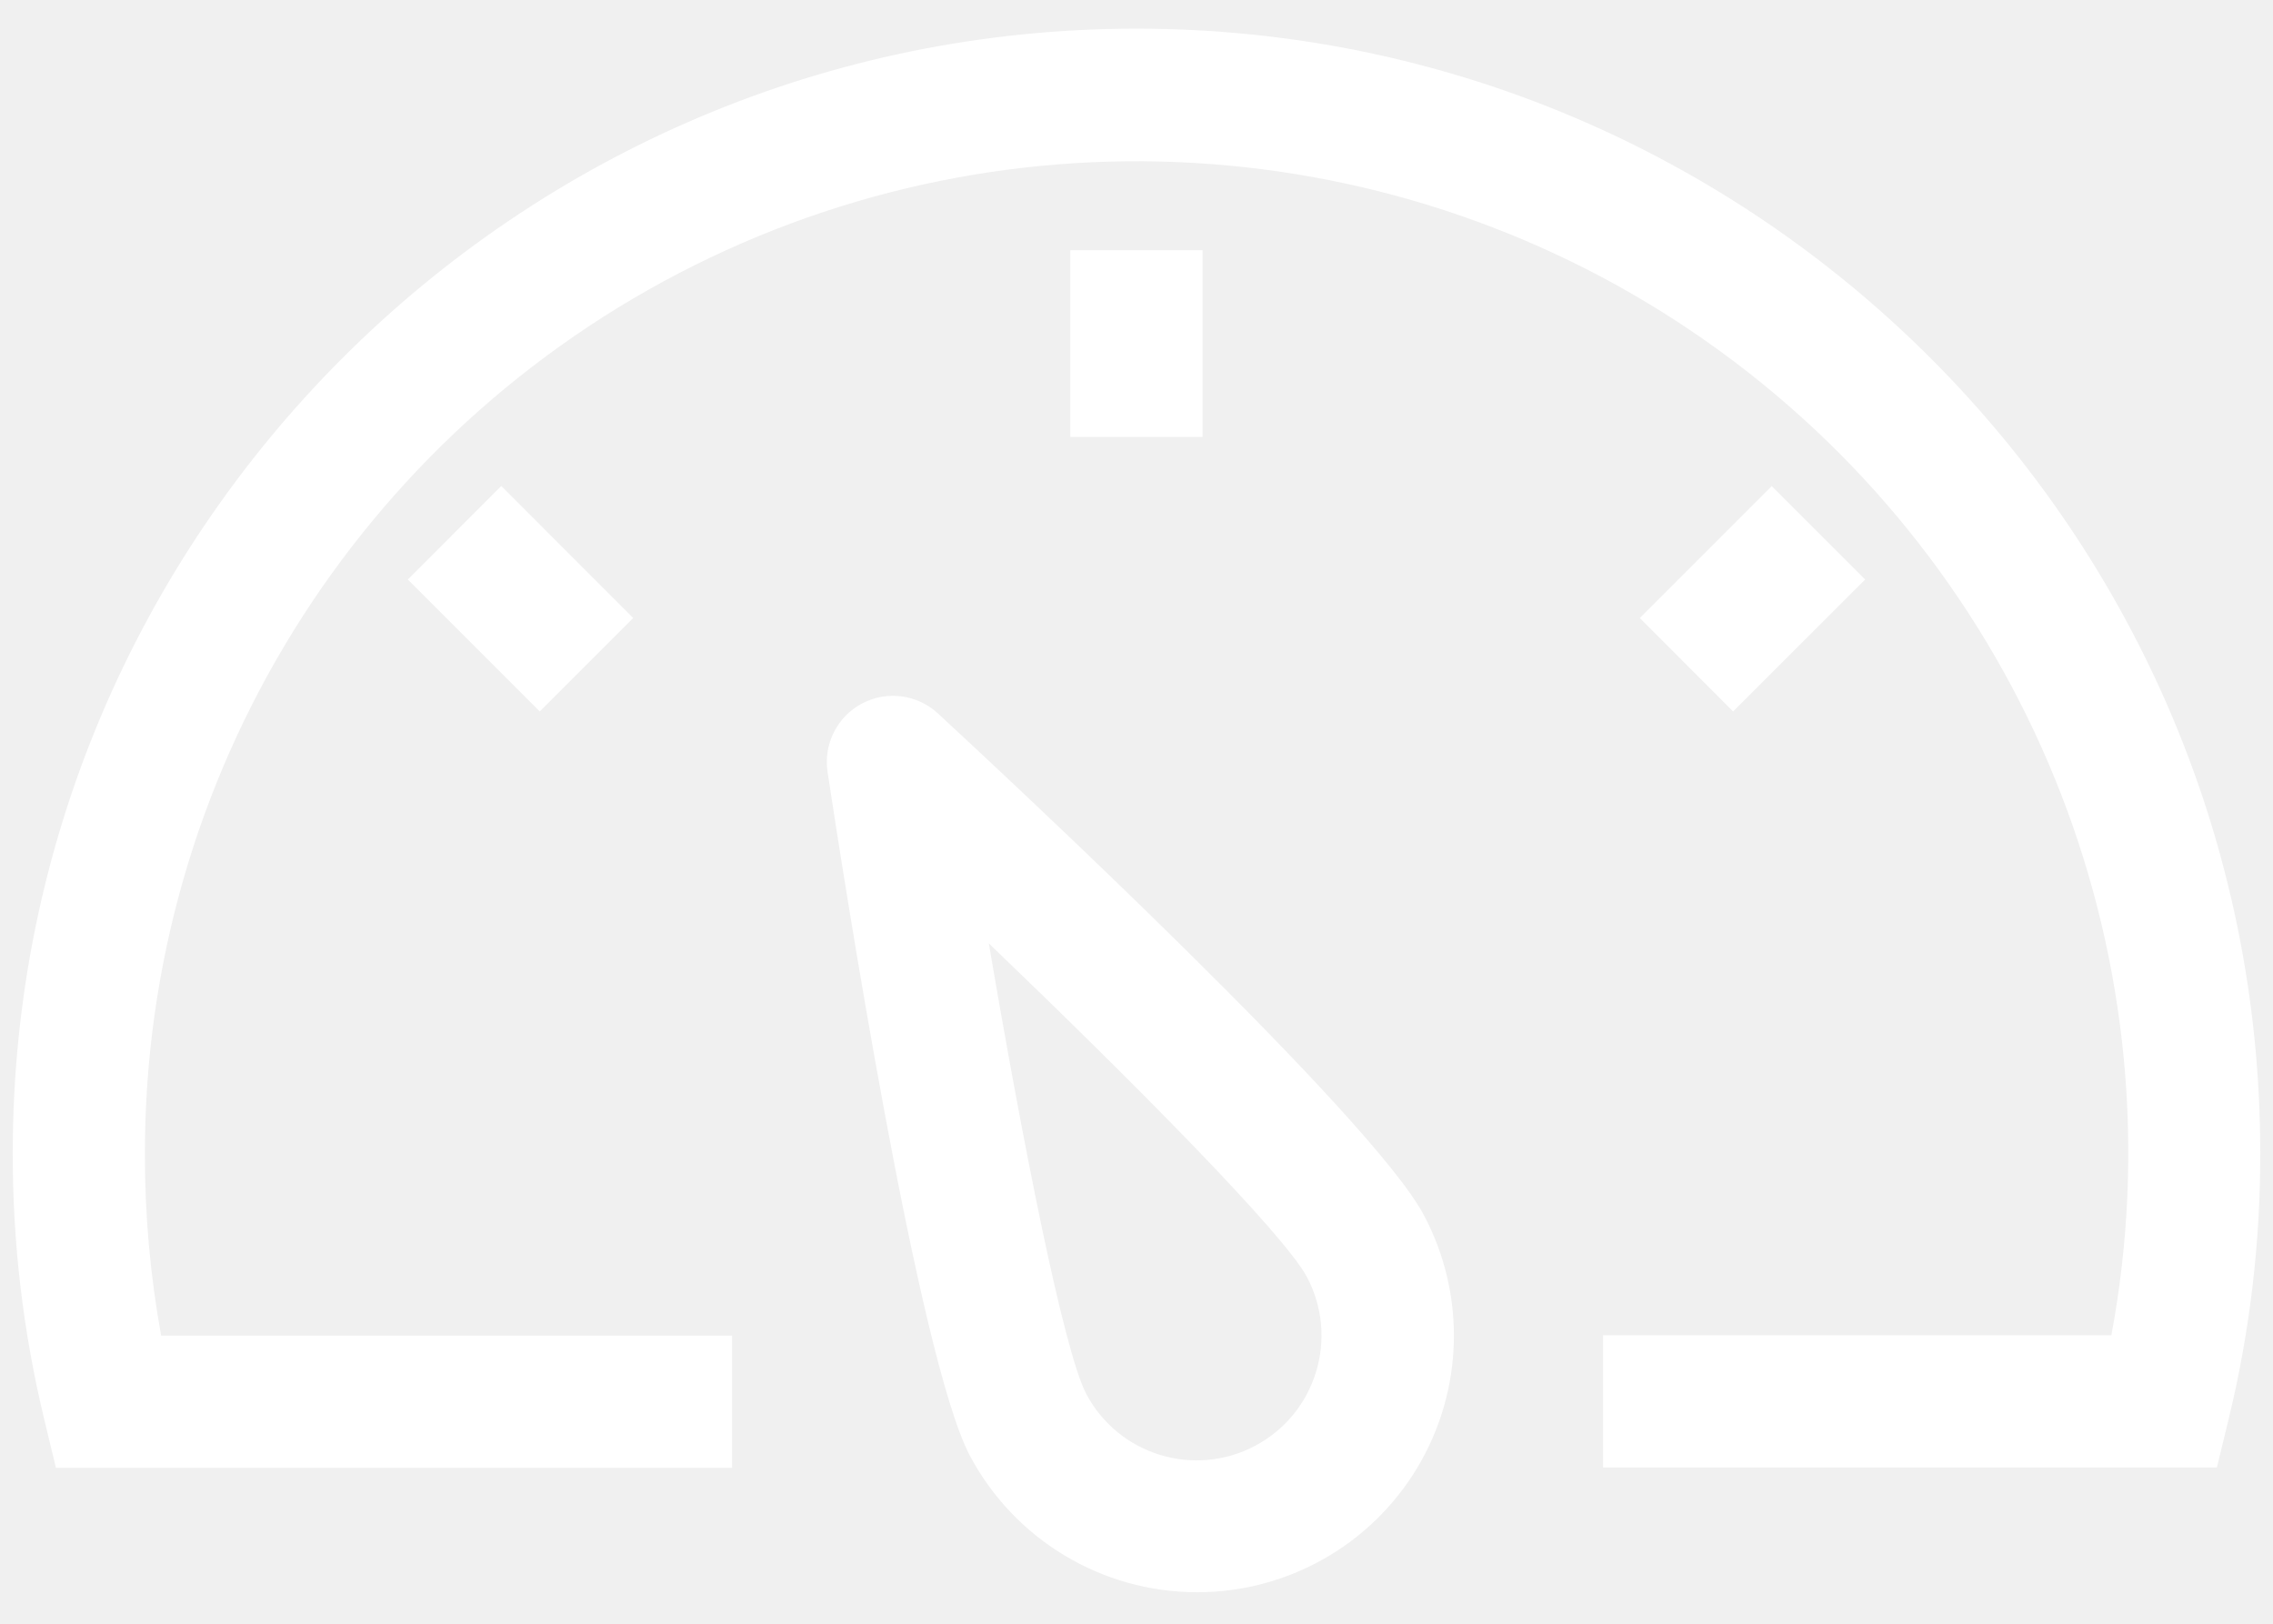
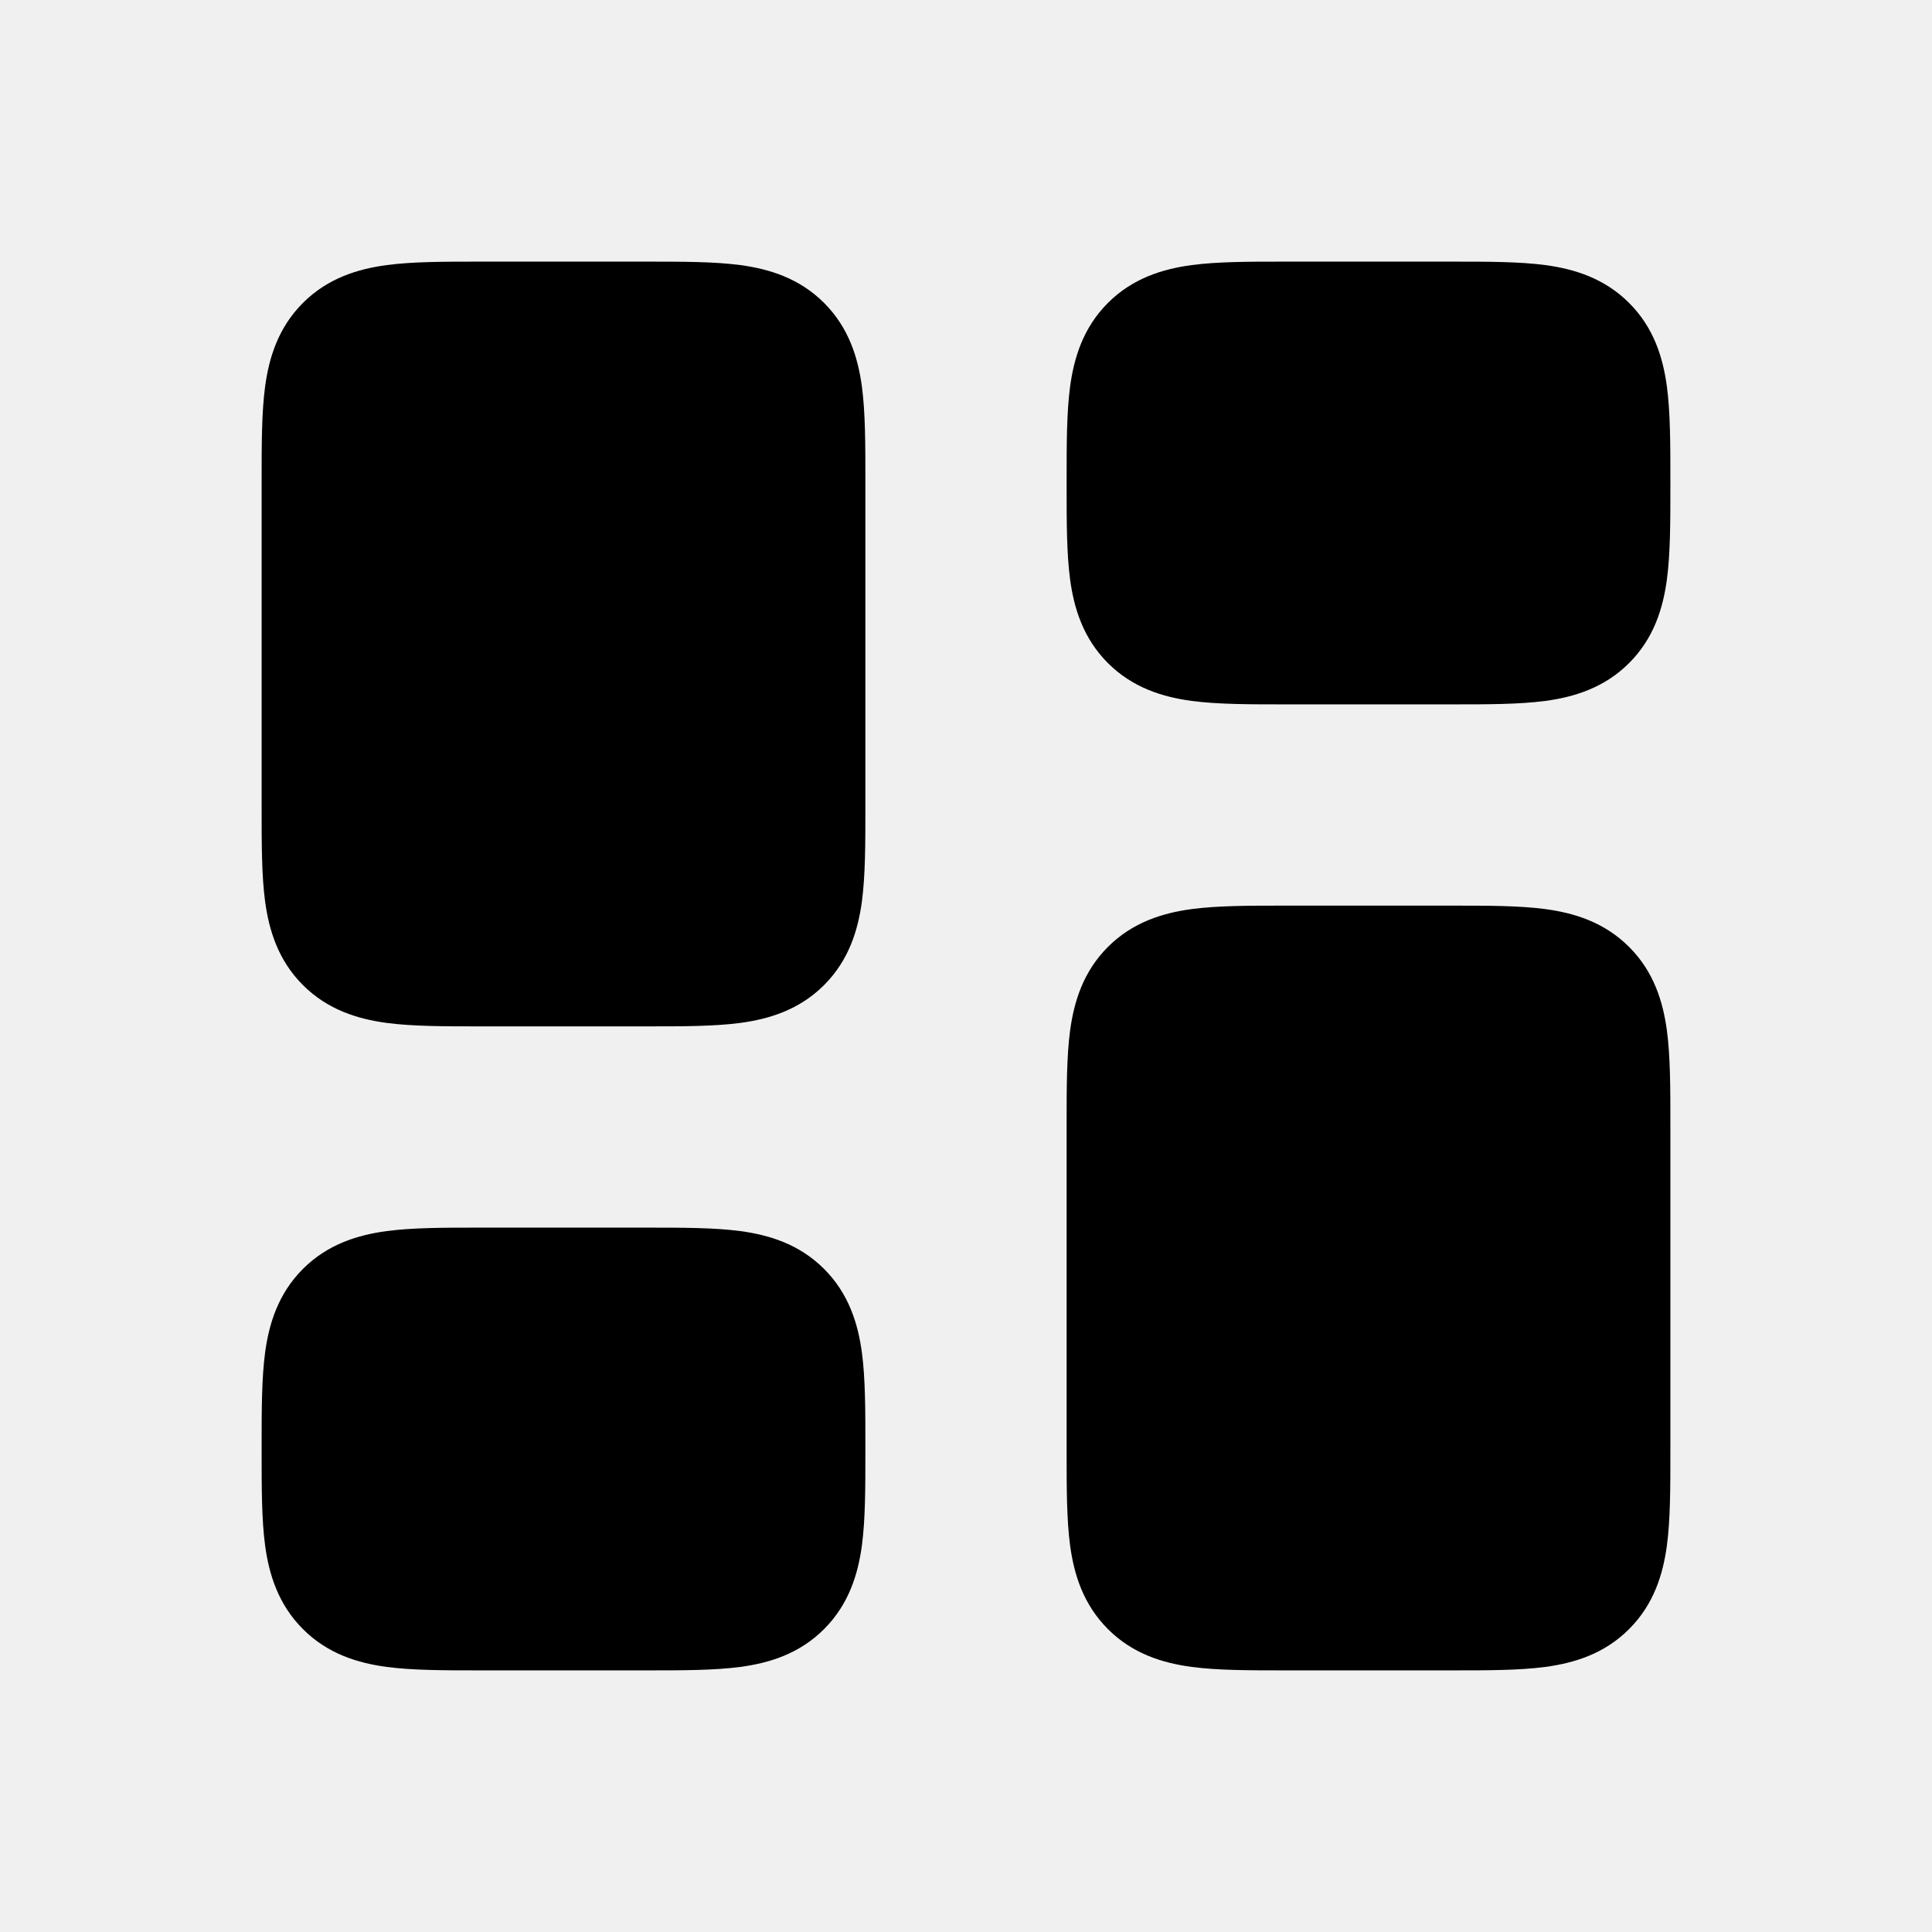
- <svg xmlns="http://www.w3.org/2000/svg" class="ic-icon-svg ic-icon-svg--dashboard" version="1.1" x="0" y="0" viewBox="0 0 280 200" enable-background="new 0 0 280 200" xml:space="preserve" width="280" height="200">
-   <path d="M273.09,180.75H197.47V164.47h62.62A122.16,122.16,0,1,0,17.85,142a124,124,0,0,0,2,22.51H90.18v16.29H6.89l-1.5-6.22A138.51,138.51,0,0,1,1.57,142C1.57,65.64,63.67,3.53,140,3.53S278.43,65.64,278.43,142a137.67,137.67,0,0,1-3.84,32.57ZM66.49,87.63,50.24,71.38,61.75,59.86,78,76.12Zm147,0L202,76.12l16.25-16.25,11.51,11.51ZM131.85,53.82v-23h16.29v23Zm15.63,142.3a31.71,31.71,0,0,1-28-16.81c-6.4-12.08-15.73-72.29-17.54-84.25a8.15,8.15,0,0,1,13.58-7.2c8.88,8.21,53.48,49.72,59.88,61.81a31.61,31.61,0,0,1-27.9,46.45ZM121.81,116.2c4.17,24.56,9.23,50.21,12,55.49A15.35,15.35,0,1,0,161,157.3C158.18,152,139.79,133.44,121.81,116.2Z" fill="#FFFFFF" />
+ <svg xmlns="http://www.w3.org/2000/svg" width="24px" height="24px" viewBox="0 0 24 24" fill="none">
+   <path fill-rule="evenodd" clip-rule="evenodd" d="M14.293 4.293C14 4.586 14 5.057 14 6C14 6.943 14 7.414 14.293 7.707C14.586 8 15.057 8 16 8H18C18.943 8 19.414 8 19.707 7.707C20 7.414 20 6.943 20 6C20 5.057 20 4.586 19.707 4.293C19.414 4 18.943 4 18 4H16C15.057 4 14.586 4 14.293 4.293ZM4.293 16.293C4 16.586 4 17.057 4 18C4 18.943 4 19.414 4.293 19.707C4.586 20 5.057 20 6 20H8C8.943 20 9.414 20 9.707 19.707C10 19.414 10 18.943 10 18C10 17.057 10 16.586 9.707 16.293C9.414 16 8.943 16 8 16H6C5.057 16 4.586 16 4.293 16.293ZM14 14C14 13.057 14 12.586 14.293 12.293C14.586 12 15.057 12 16 12H18C18.943 12 19.414 12 19.707 12.293C20 12.586 20 13.057 20 14V18C20 18.943 20 19.414 19.707 19.707C19.414 20 18.943 20 18 20H16C15.057 20 14.586 20 14.293 19.707C14 19.414 14 18.943 14 18V14ZM4.293 4.293C4 4.586 4 5.057 4 6V10C4 10.943 4 11.414 4.293 11.707C4.586 12 5.057 12 6 12H8C8.943 12 9.414 12 9.707 11.707C10 11.414 10 10.943 10 10V6C10 5.057 10 4.586 9.707 4.293C9.414 4 8.943 4 8 4H6C5.057 4 4.586 4 4.293 4.293Z" fill="black" />
+   <path fill-rule="evenodd" clip-rule="evenodd" d="M4.823 4.823L4.826 4.822C4.828 4.821 4.831 4.819 4.836 4.817C4.858 4.808 4.906 4.793 5.003 4.78C5.213 4.752 5.507 4.75 6 4.75H8C8.493 4.75 8.787 4.752 8.997 4.78C9.094 4.793 9.142 4.808 9.164 4.817C9.169 4.819 9.172 4.821 9.174 4.822L9.177 4.823L9.178 4.826C9.179 4.828 9.181 4.831 9.183 4.836C9.192 4.858 9.207 4.906 9.22 5.003C9.248 5.213 9.25 5.507 9.25 6V10C9.25 10.493 9.248 10.787 9.22 10.997C9.207 11.094 9.192 11.142 9.183 11.164C9.181 11.169 9.179 11.172 9.178 11.174L9.177 11.177L9.174 11.178C9.172 11.179 9.169 11.181 9.164 11.183C9.142 11.192 9.094 11.207 8.997 11.22C8.787 11.248 8.493 11.25 8 11.25H6C5.507 11.25 5.213 11.248 5.003 11.22C4.906 11.207 4.858 11.192 4.836 11.183C4.831 11.181 4.828 11.179 4.826 11.178L4.823 11.177L4.822 11.174C4.821 11.172 4.819 11.169 4.817 11.164C4.808 11.142 4.793 11.094 4.78 10.997C4.752 10.787 4.75 10.493 4.75 10V6C4.75 5.507 4.752 5.213 4.78 5.003C4.793 4.906 4.808 4.858 4.817 4.836C4.819 4.831 4.821 4.828 4.822 4.826L4.823 4.823ZM5.955 3.25C5.97 3.25 5.985 3.25 6 3.25H8C8.015 3.25 8.03 3.25 8.045 3.25C8.478 3.25 8.874 3.25 9.197 3.293C9.553 3.341 9.928 3.454 10.237 3.763C10.546 4.072 10.659 4.447 10.707 4.803C10.75 5.126 10.75 5.522 10.75 5.955C10.75 5.97 10.75 5.985 10.75 6V10C10.75 10.015 10.75 10.03 10.75 10.045C10.75 10.478 10.75 10.874 10.707 11.197C10.659 11.553 10.546 11.928 10.237 12.237C9.928 12.546 9.553 12.659 9.197 12.707C8.874 12.75 8.478 12.75 8.045 12.75C8.03 12.75 8.015 12.75 8 12.75H6C5.985 12.75 5.97 12.75 5.955 12.75C5.522 12.75 5.126 12.75 4.803 12.707C4.447 12.659 4.072 12.546 3.763 12.237C3.454 11.928 3.341 11.553 3.293 11.197C3.25 10.874 3.25 10.478 3.25 10.045C3.25 10.03 3.25 10.015 3.25 10V6C3.25 5.985 3.25 5.97 3.25 5.955C3.25 5.522 3.25 5.126 3.293 4.803C3.341 4.447 3.454 4.072 3.763 3.763C4.072 3.454 4.447 3.341 4.803 3.293C5.126 3.25 5.522 3.25 5.955 3.25ZM14.826 4.822L14.823 4.823L14.822 4.826C14.821 4.828 14.819 4.831 14.817 4.836C14.808 4.858 14.793 4.906 14.78 5.003C14.752 5.213 14.75 5.507 14.75 6C14.75 6.493 14.752 6.787 14.78 6.997C14.793 7.094 14.808 7.142 14.817 7.164C14.818 7.166 14.819 7.169 14.819 7.169C14.82 7.172 14.822 7.174 14.822 7.174L14.823 7.177L14.826 7.178C14.828 7.179 14.831 7.181 14.836 7.183C14.858 7.192 14.906 7.207 15.003 7.22C15.213 7.248 15.507 7.25 16 7.25H18C18.493 7.25 18.787 7.248 18.997 7.22C19.094 7.207 19.142 7.192 19.164 7.183C19.169 7.181 19.172 7.179 19.174 7.178L19.177 7.177L19.178 7.174C19.179 7.172 19.181 7.169 19.183 7.164C19.192 7.142 19.207 7.094 19.22 6.997C19.248 6.787 19.25 6.493 19.25 6C19.25 5.507 19.248 5.213 19.22 5.003C19.207 4.906 19.192 4.858 19.183 4.836C19.181 4.831 19.179 4.828 19.178 4.826L19.177 4.823L19.174 4.822C19.172 4.821 19.169 4.819 19.164 4.817C19.142 4.808 19.094 4.793 18.997 4.78C18.787 4.752 18.493 4.75 18 4.75H16C15.507 4.75 15.213 4.752 15.003 4.78C14.906 4.793 14.858 4.808 14.836 4.817C14.831 4.819 14.828 4.821 14.826 4.822ZM15.955 3.25H18.045C18.478 3.25 18.874 3.25 19.197 3.293C19.553 3.341 19.928 3.454 20.237 3.763C20.547 4.072 20.659 4.447 20.707 4.803C20.75 5.126 20.75 5.522 20.75 5.955V6.045C20.75 6.478 20.75 6.874 20.707 7.197C20.659 7.553 20.547 7.928 20.237 8.237C19.928 8.546 19.553 8.659 19.197 8.707C18.874 8.75 18.478 8.75 18.045 8.75H15.955C15.522 8.75 15.126 8.75 14.803 8.707C14.447 8.659 14.072 8.546 13.763 8.237C13.454 7.928 13.341 7.553 13.293 7.197C13.25 6.874 13.25 6.478 13.25 6.045C13.25 6.03 13.25 6.015 13.25 6C13.25 5.985 13.25 5.97 13.25 5.955C13.25 5.522 13.25 5.126 13.293 4.803C13.341 4.447 13.454 4.072 13.763 3.763C14.072 3.454 14.447 3.341 14.803 3.293C15.126 3.25 15.522 3.25 15.955 3.25ZM15.955 11.25H18.045C18.478 11.25 18.874 11.25 19.197 11.293C19.553 11.341 19.928 11.454 20.237 11.763C20.547 12.072 20.659 12.447 20.707 12.803C20.75 13.126 20.75 13.522 20.75 13.955V18.045C20.75 18.478 20.75 18.874 20.707 19.197C20.659 19.553 20.547 19.928 20.237 20.237C19.928 20.547 19.553 20.659 19.197 20.707C18.874 20.75 18.478 20.75 18.045 20.75H15.955C15.522 20.75 15.126 20.75 14.803 20.707C14.447 20.659 14.072 20.547 13.763 20.237C13.454 19.928 13.341 19.553 13.293 19.197C13.25 18.874 13.25 18.478 13.25 18.045L13.25 14C13.25 13.985 13.25 13.97 13.25 13.955C13.25 13.522 13.25 13.126 13.293 12.803C13.341 12.447 13.454 12.072 13.763 11.763C14.072 11.454 14.447 11.341 14.803 11.293C15.126 11.25 15.522 11.25 15.955 11.25ZM14.826 12.822L14.823 12.823L14.822 12.826C14.821 12.828 14.819 12.831 14.817 12.836C14.808 12.858 14.793 12.906 14.78 13.003C14.752 13.213 14.75 13.507 14.75 14V18C14.75 18.493 14.752 18.787 14.78 18.997C14.793 19.094 14.808 19.142 14.817 19.164C14.819 19.169 14.821 19.172 14.822 19.174L14.823 19.177L14.826 19.178C14.828 19.179 14.831 19.181 14.836 19.183C14.858 19.192 14.906 19.207 15.003 19.22C15.213 19.248 15.507 19.25 16 19.25H18C18.493 19.25 18.787 19.248 18.997 19.22C19.094 19.207 19.142 19.192 19.164 19.183C19.169 19.181 19.172 19.179 19.174 19.178L19.177 19.177L19.178 19.174C19.179 19.172 19.181 19.169 19.183 19.164C19.192 19.142 19.207 19.094 19.22 18.997C19.248 18.787 19.25 18.493 19.25 18V14C19.25 13.507 19.248 13.213 19.22 13.003C19.207 12.906 19.192 12.858 19.183 12.836C19.182 12.833 19.18 12.831 19.18 12.829L19.178 12.826L19.177 12.823L19.174 12.822C19.172 12.821 19.169 12.819 19.164 12.817C19.142 12.808 19.094 12.793 18.997 12.78C18.787 12.752 18.493 12.75 18 12.75H16C15.507 12.75 15.213 12.752 15.003 12.78C14.906 12.793 14.858 12.808 14.836 12.817C14.831 12.819 14.828 12.821 14.826 12.822ZM4.826 16.822L4.823 16.823L4.822 16.826C4.821 16.828 4.819 16.831 4.817 16.836C4.808 16.858 4.793 16.906 4.78 17.003C4.752 17.213 4.75 17.507 4.75 18C4.75 18.493 4.752 18.787 4.78 18.997C4.793 19.094 4.808 19.142 4.817 19.164C4.819 19.169 4.821 19.172 4.822 19.174L4.823 19.177L4.826 19.178C4.828 19.179 4.831 19.181 4.836 19.183C4.858 19.192 4.906 19.207 5.003 19.22C5.213 19.248 5.507 19.25 6 19.25H8C8.493 19.25 8.787 19.248 8.997 19.22C9.094 19.207 9.142 19.192 9.164 19.183C9.167 19.182 9.17 19.18 9.17 19.18L9.174 19.178L9.177 19.177L9.178 19.174L9.18 19.171C9.18 19.169 9.182 19.167 9.183 19.164C9.192 19.142 9.207 19.094 9.22 18.997C9.248 18.787 9.25 18.493 9.25 18C9.25 17.507 9.248 17.213 9.22 17.003C9.207 16.906 9.192 16.858 9.183 16.836C9.181 16.831 9.179 16.828 9.178 16.826L9.177 16.823L9.174 16.822C9.172 16.821 9.169 16.819 9.164 16.817C9.142 16.808 9.094 16.793 8.997 16.78C8.787 16.752 8.493 16.75 8 16.75H6C5.507 16.75 5.213 16.752 5.003 16.78C4.906 16.793 4.858 16.808 4.836 16.817C4.831 16.819 4.828 16.821 4.826 16.822ZM5.955 15.25H8.045C8.478 15.25 8.874 15.25 9.197 15.293C9.553 15.341 9.928 15.454 10.237 15.763C10.546 16.072 10.659 16.447 10.707 16.803C10.75 17.126 10.75 17.522 10.75 17.955V18.045C10.75 18.478 10.75 18.874 10.707 19.197C10.659 19.553 10.546 19.928 10.237 20.237C9.928 20.547 9.553 20.659 9.197 20.707C8.874 20.75 8.478 20.75 8.045 20.75H5.955C5.522 20.75 5.126 20.75 4.803 20.707C4.447 20.659 4.072 20.547 3.763 20.237C3.454 19.928 3.341 19.553 3.293 19.197C3.25 18.874 3.25 18.478 3.25 18.045V17.955C3.25 17.522 3.25 17.126 3.293 16.803C3.341 16.447 3.454 16.072 3.763 15.763C4.072 15.454 4.447 15.341 4.803 15.293C5.126 15.25 5.522 15.25 5.955 15.25Z" fill="black" />
</svg>
